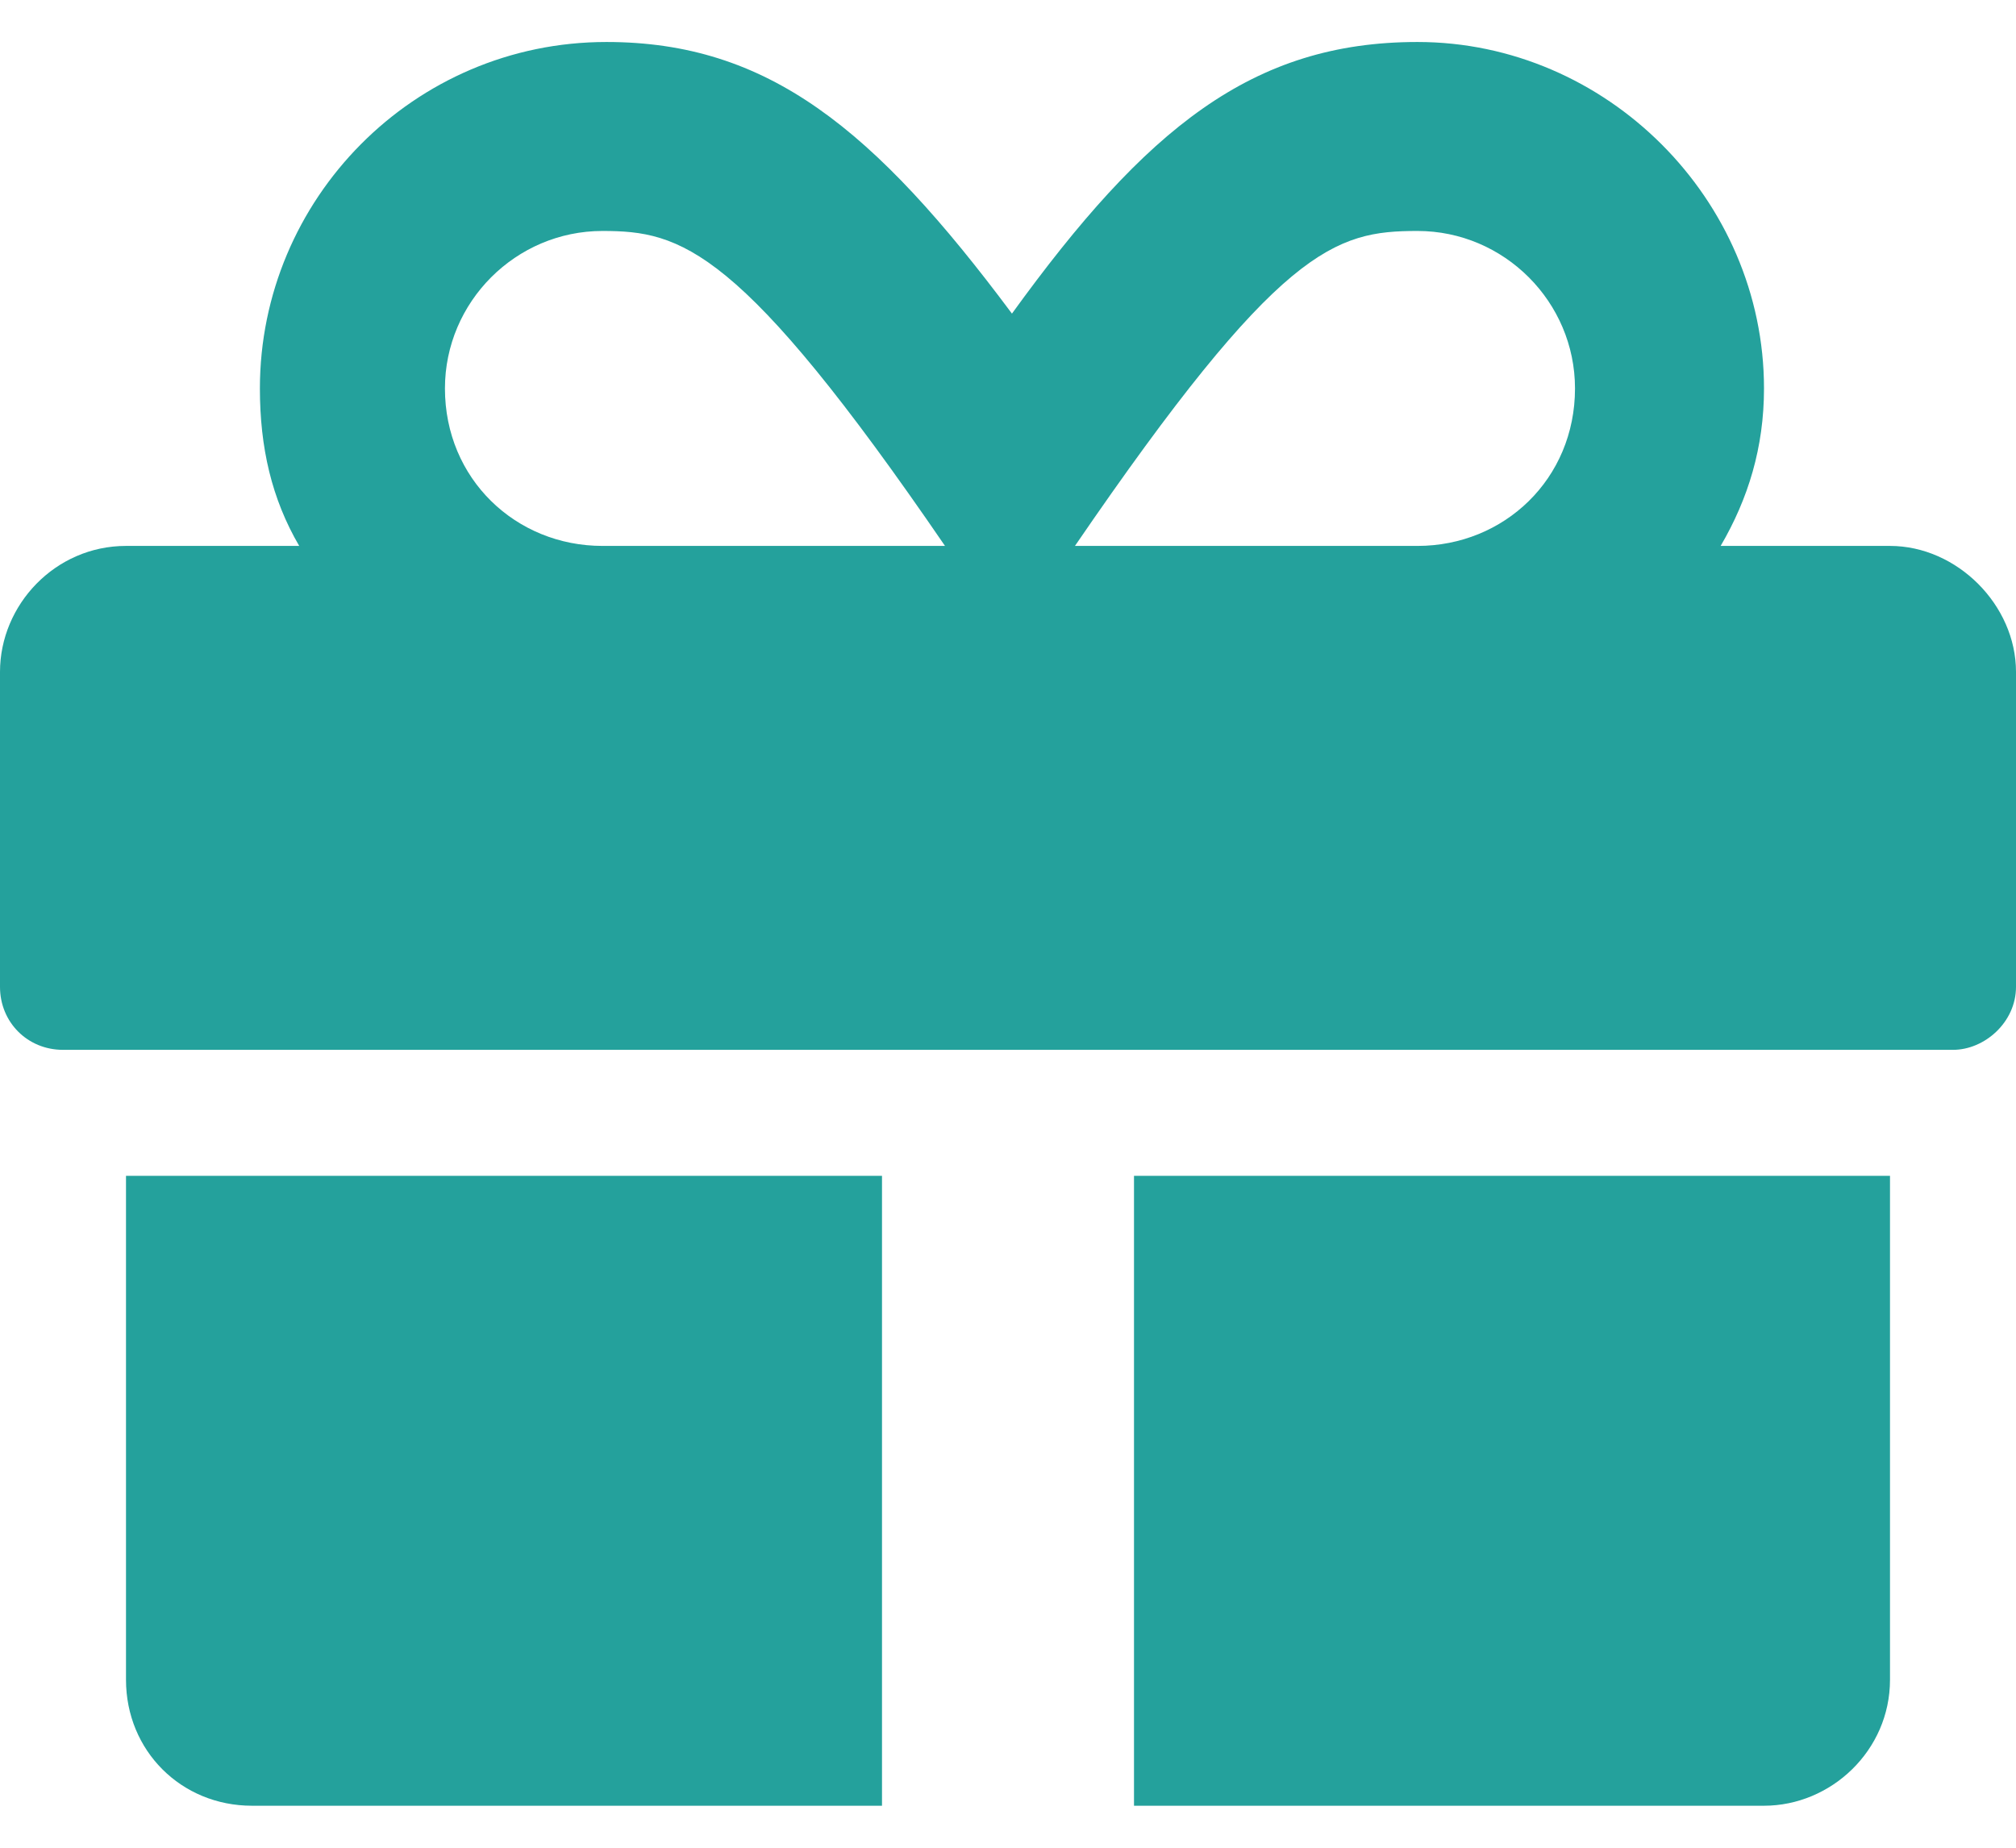
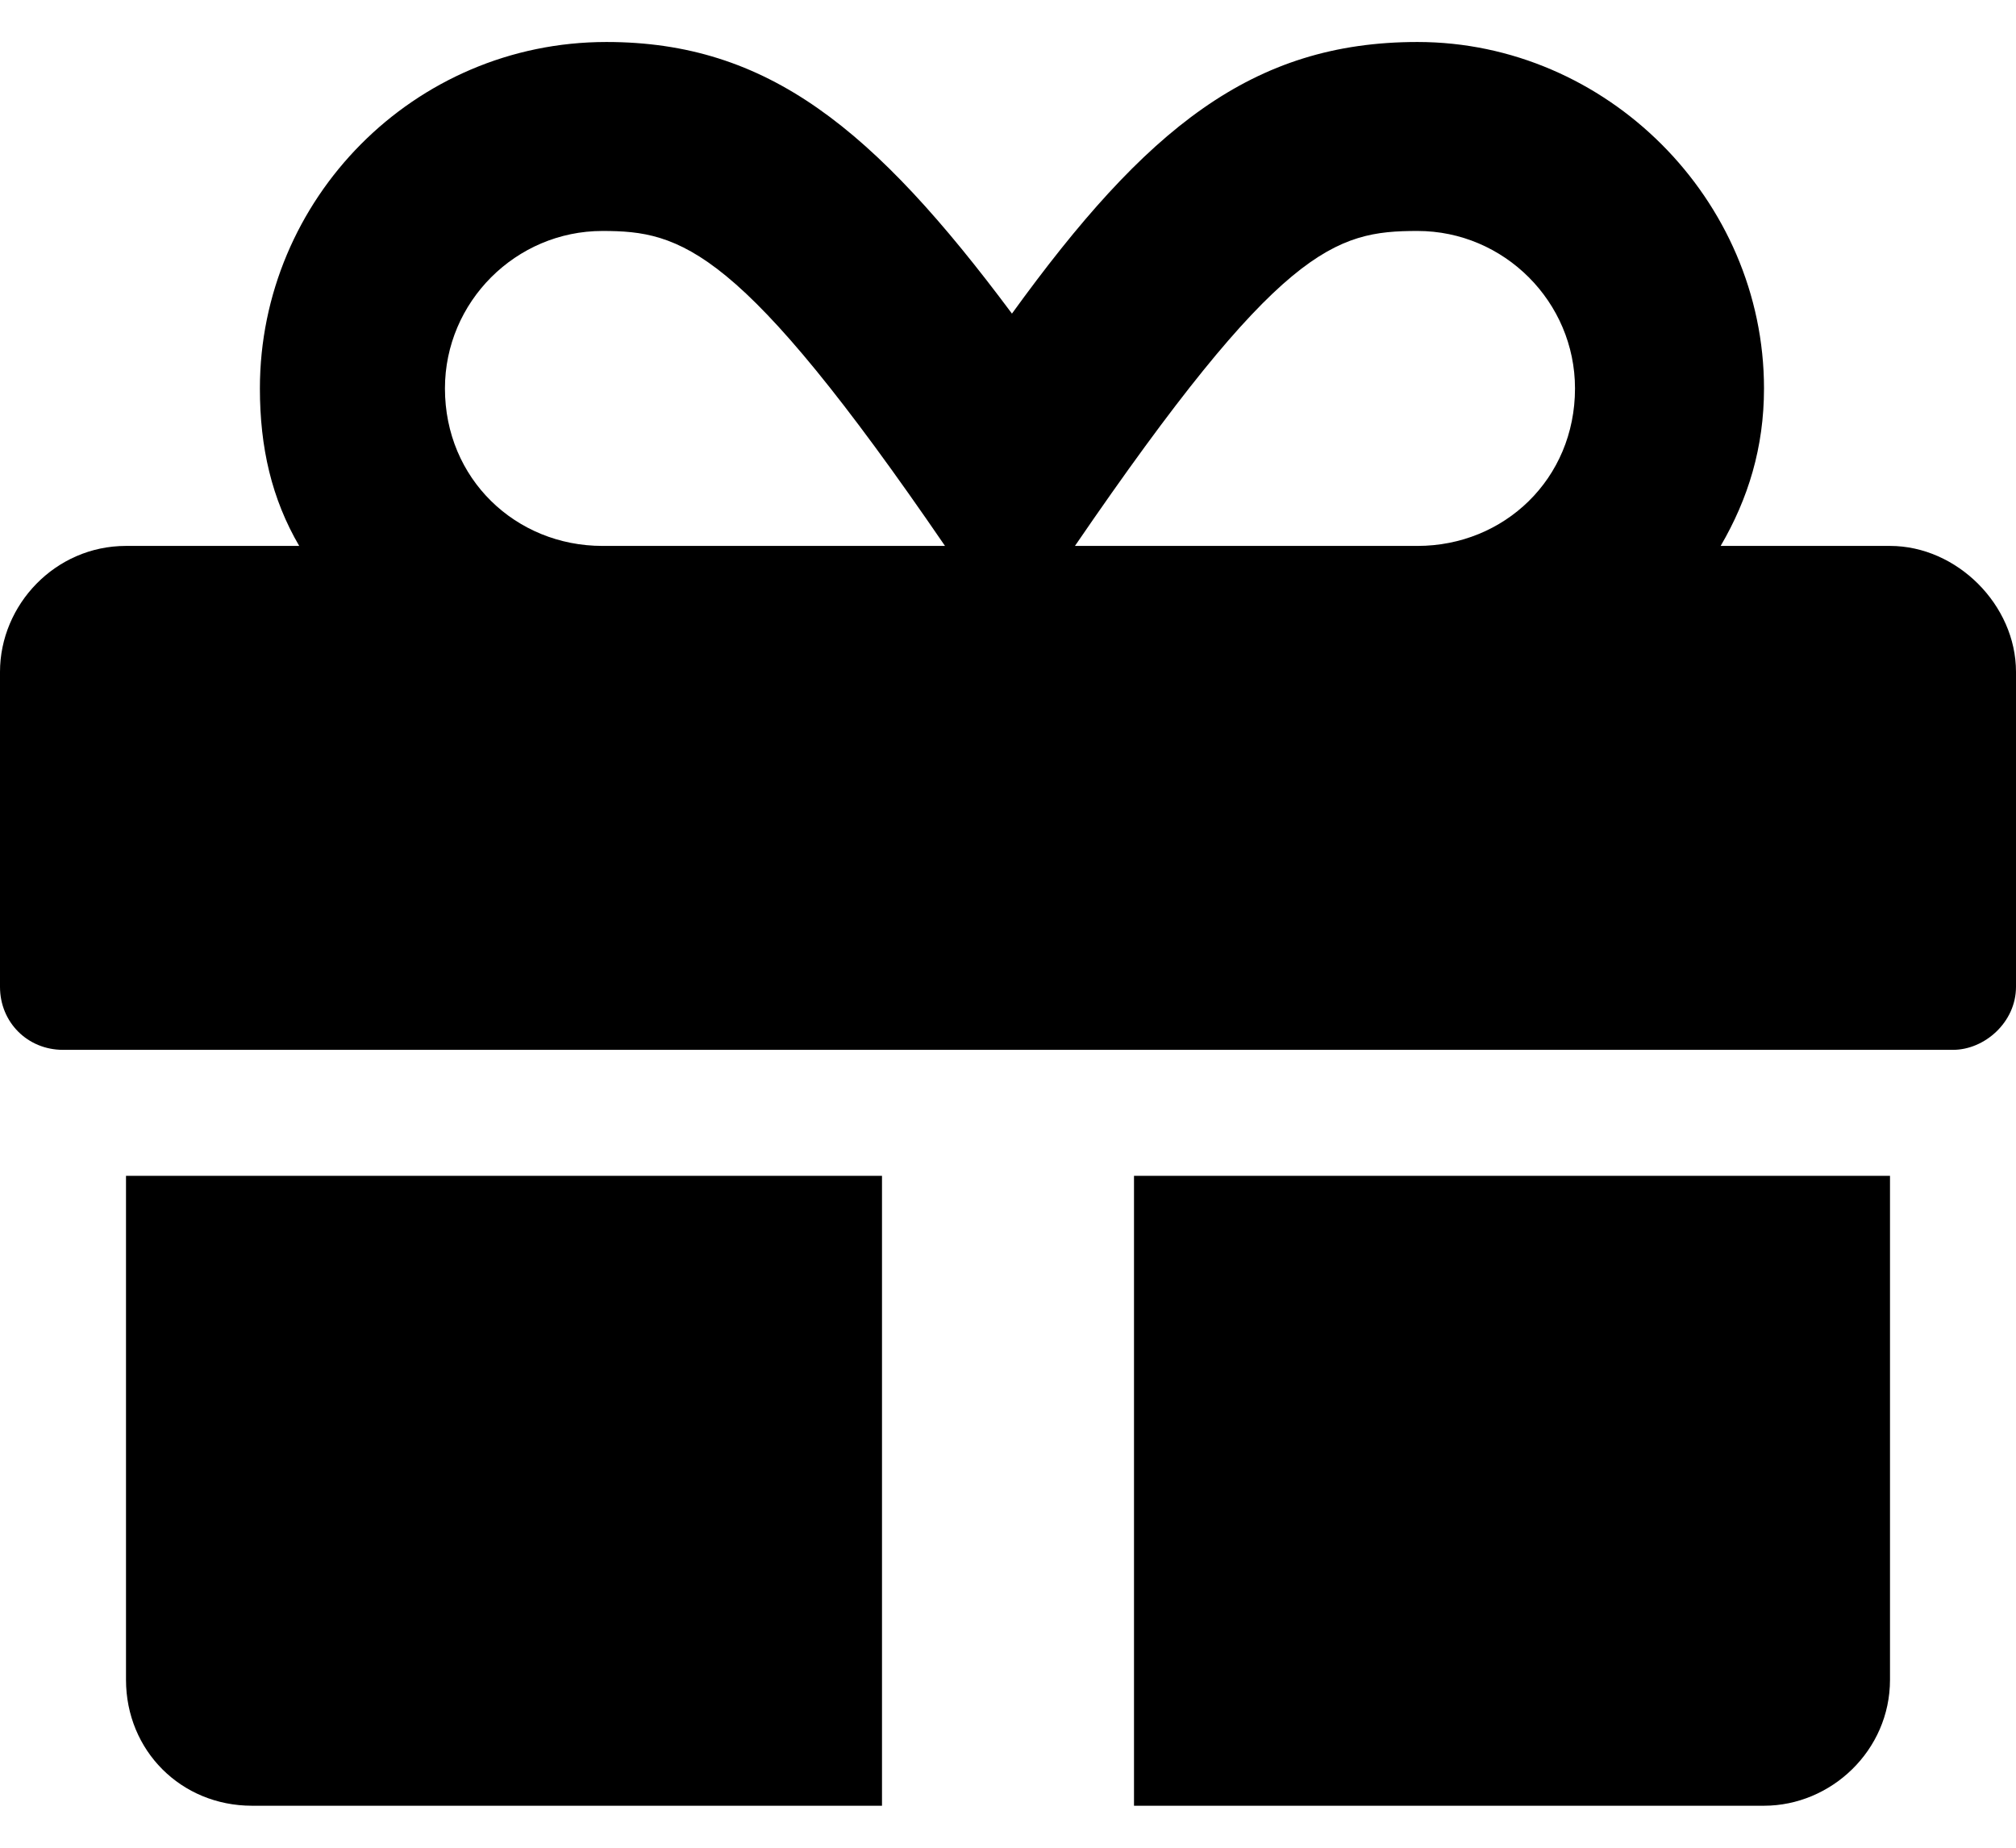
<svg xmlns="http://www.w3.org/2000/svg" width="24" height="22" viewBox="0 0 24 22" fill="none">
-   <path d="M1.5 20C1.5 20.844 2.156 21.5 3 21.5H10.5V14H1.5V20ZM13.5 21.5H21C21.797 21.5 22.5 20.844 22.5 20V14H13.5V21.5ZM22.5 6.5H20.484C20.812 5.938 21 5.328 21 4.625C21 2.375 19.125 0.5 16.875 0.5C14.906 0.5 13.641 1.531 12.047 3.734C10.406 1.531 9.141 0.5 7.219 0.5C4.922 0.5 3.094 2.375 3.094 4.625C3.094 5.328 3.234 5.938 3.562 6.5H1.5C0.656 6.5 0 7.203 0 8V11.75C0 12.172 0.328 12.5 0.75 12.5H23.25C23.625 12.5 24 12.172 24 11.75V8C24 7.203 23.297 6.5 22.5 6.5ZM7.172 6.5C6.141 6.5 5.297 5.703 5.297 4.625C5.297 3.594 6.141 2.75 7.172 2.75C8.109 2.75 8.812 2.938 11.25 6.5H7.172ZM16.875 6.5H12.797C15.234 2.938 15.891 2.75 16.875 2.75C17.906 2.75 18.75 3.594 18.75 4.625C18.75 5.703 17.906 6.5 16.875 6.5Z" fill="#24A19C" />
+   <path d="M1.5 20C1.5 20.844 2.156 21.5 3 21.5H10.5V14H1.5V20ZM13.5 21.5H21C21.797 21.5 22.5 20.844 22.5 20V14H13.5V21.5ZM22.5 6.5H20.484C20.812 5.938 21 5.328 21 4.625C21 2.375 19.125 0.5 16.875 0.5C14.906 0.5 13.641 1.531 12.047 3.734C10.406 1.531 9.141 0.5 7.219 0.5C4.922 0.5 3.094 2.375 3.094 4.625C3.094 5.328 3.234 5.938 3.562 6.5H1.5C0.656 6.5 0 7.203 0 8V11.75C0 12.172 0.328 12.5 0.75 12.5H23.25C23.625 12.5 24 12.172 24 11.75V8C24 7.203 23.297 6.5 22.5 6.5ZM7.172 6.5C6.141 6.5 5.297 5.703 5.297 4.625C5.297 3.594 6.141 2.75 7.172 2.75C8.109 2.75 8.812 2.938 11.25 6.5H7.172ZM16.875 6.5H12.797C15.234 2.938 15.891 2.75 16.875 2.75C17.906 2.75 18.75 3.594 18.75 4.625C18.75 5.703 17.906 6.5 16.875 6.5Z" fill="currentColor" />
</svg>
